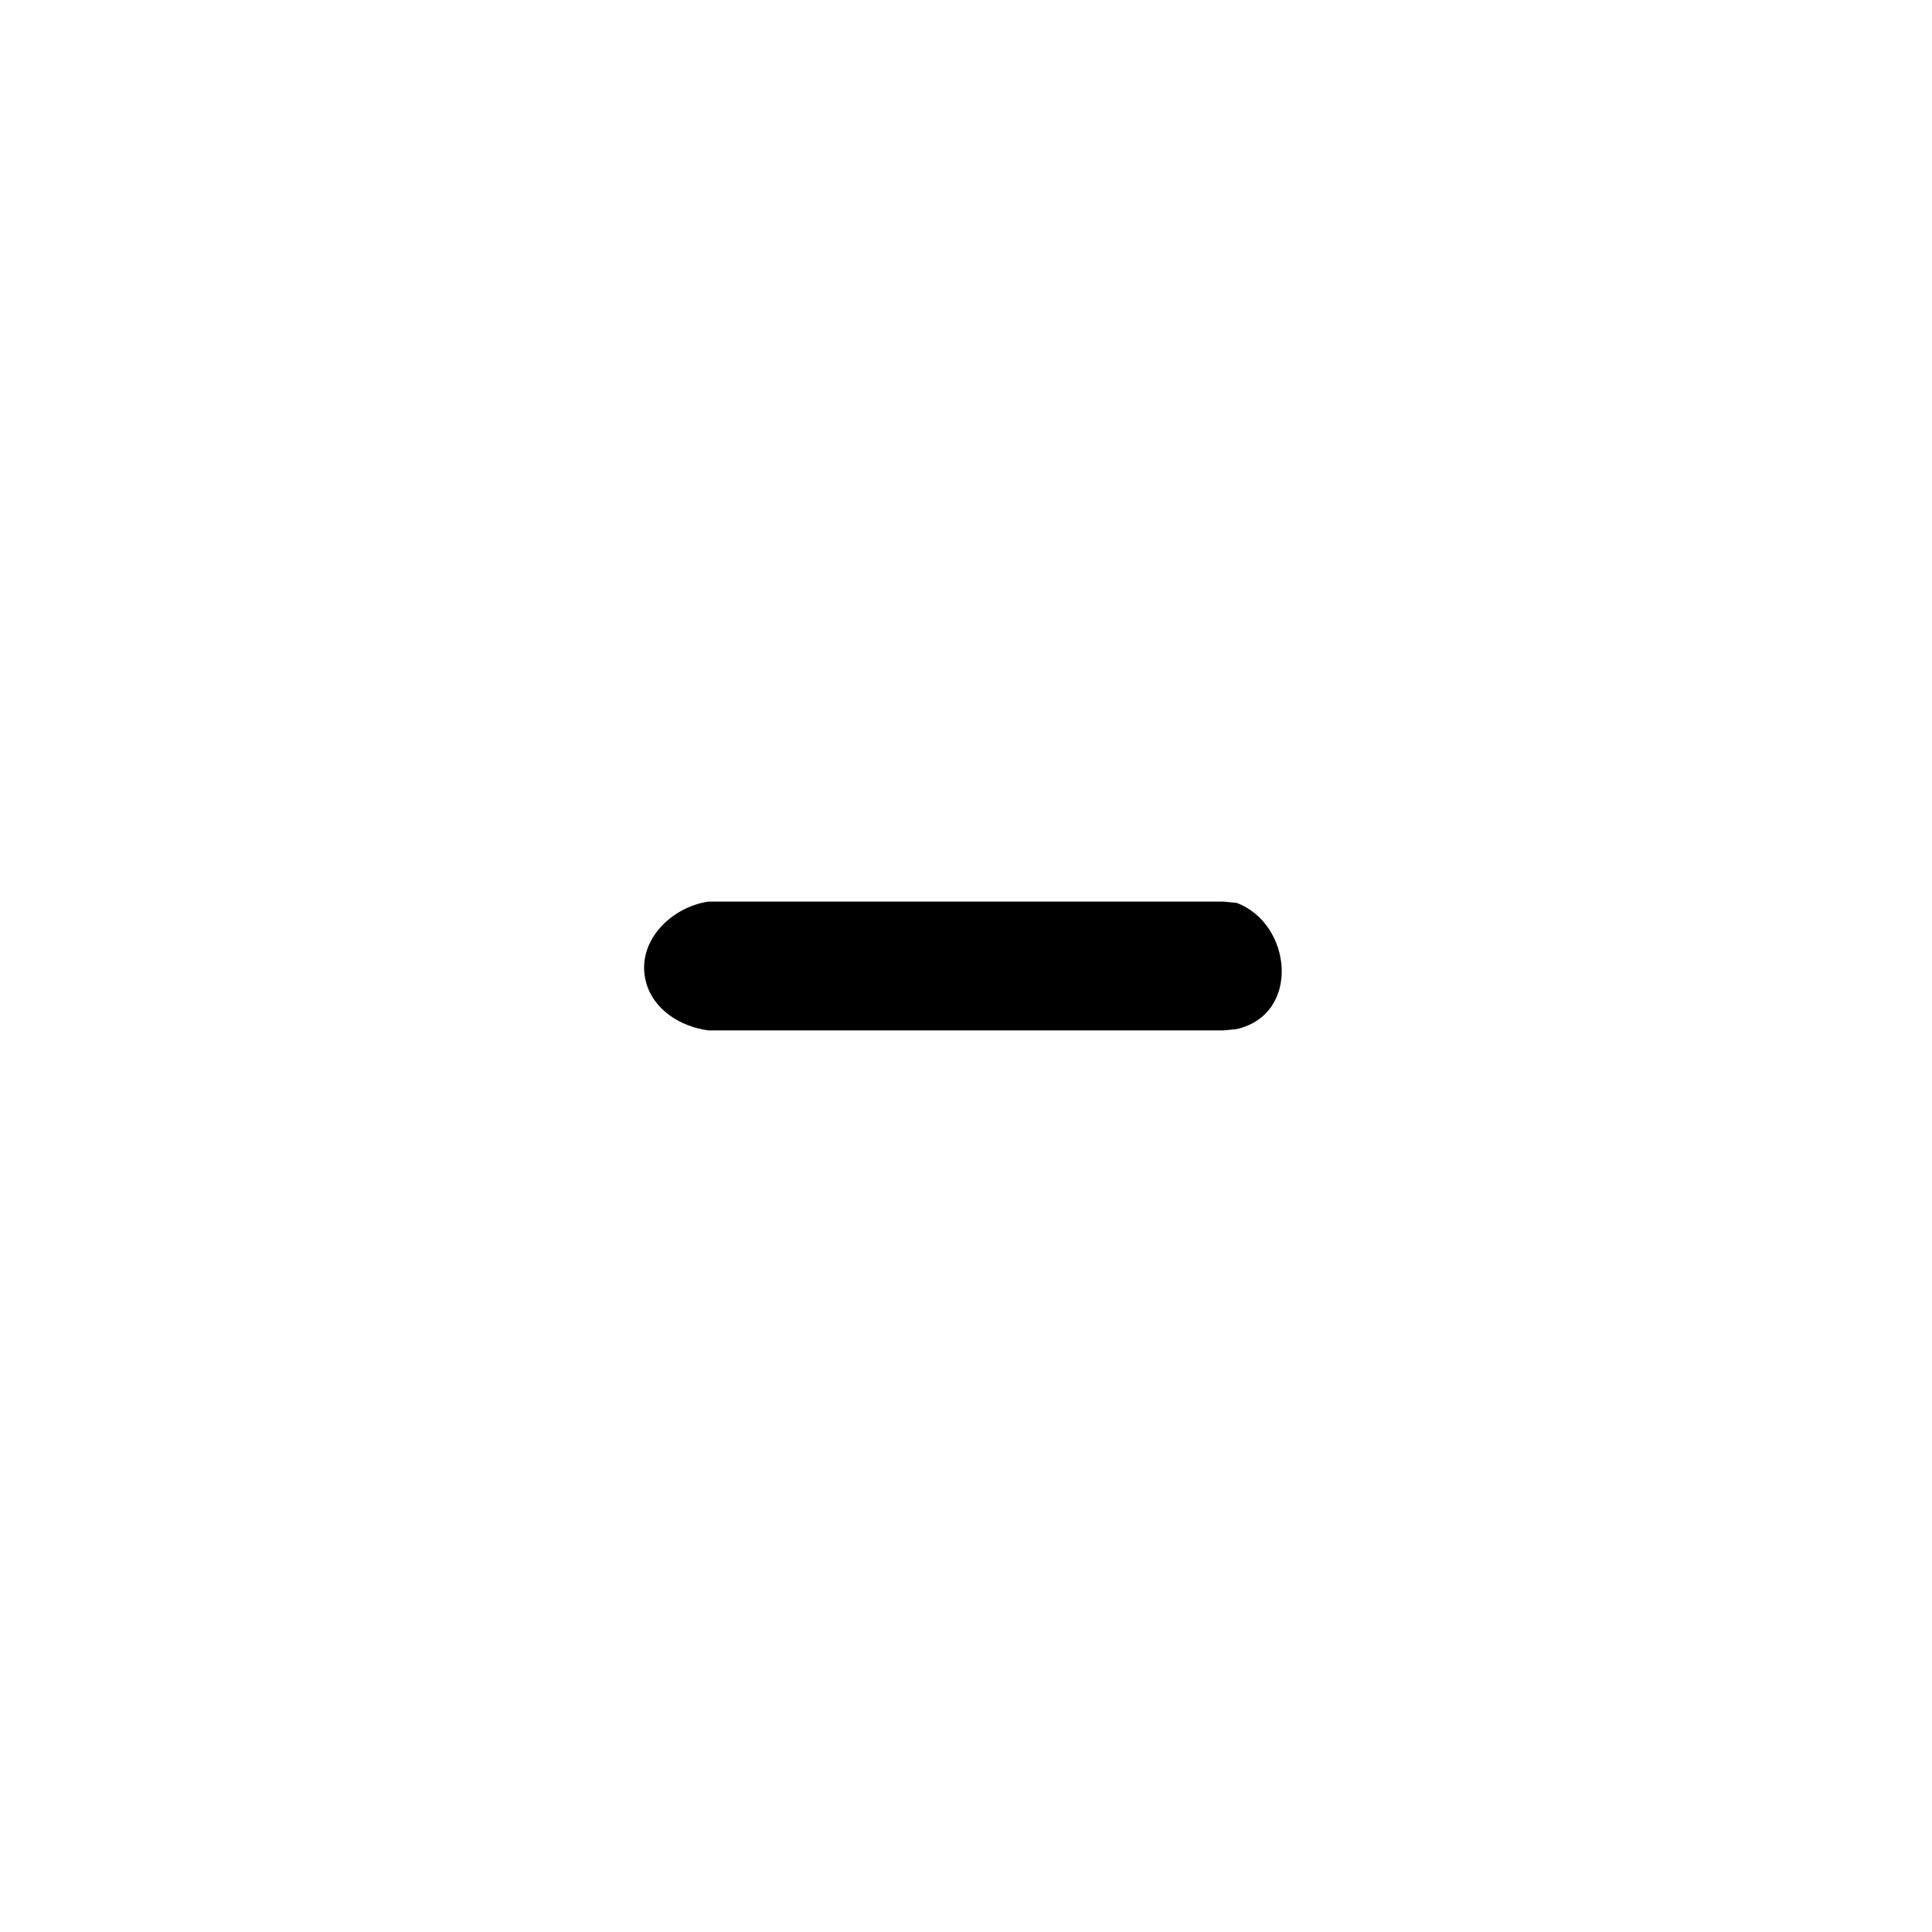
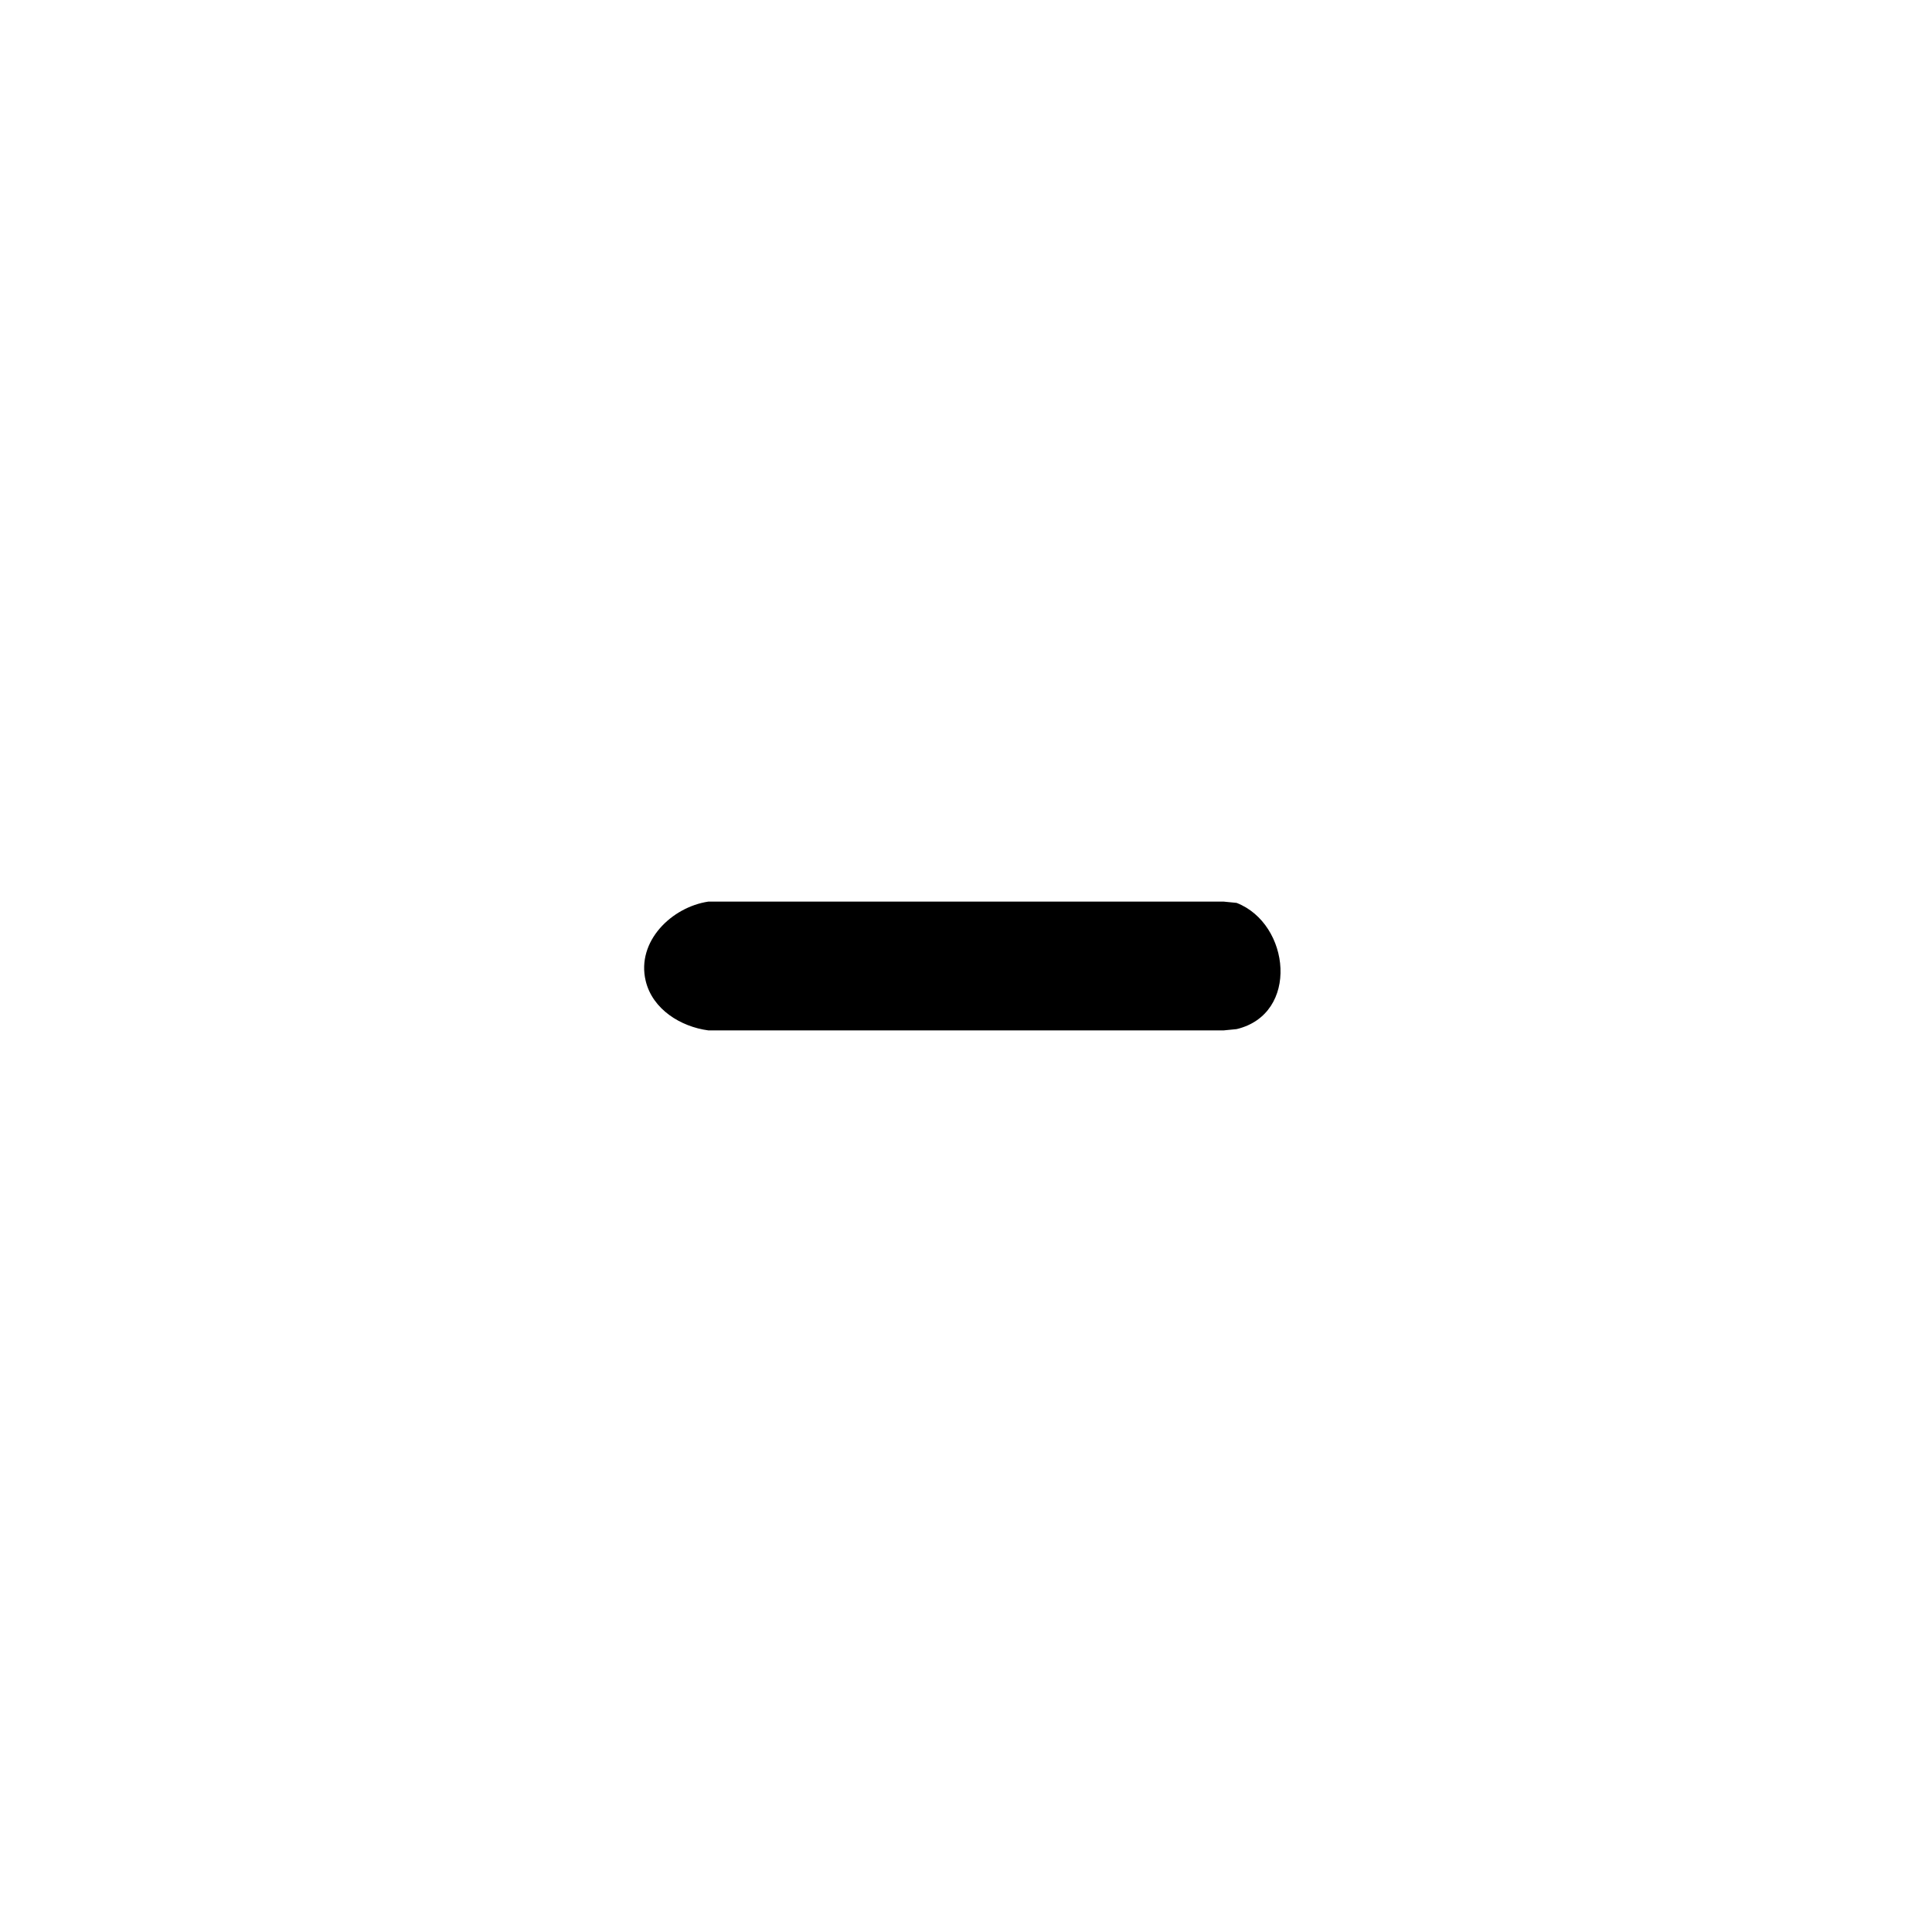
<svg xmlns="http://www.w3.org/2000/svg" width="15" height="15" fill="currentColor" viewBox="0 0 15 15">
-   <path d="M9.601 7.01c.431.161.502.865 0 .98L9.5 8h-4c-.216-.028-.433-.162-.487-.385-.074-.308.199-.573.487-.615h4Z" />
+   <path d="M9.601 7.01c.418.163.49.863 0 .98L9.5 8h-4c-.214-.028-.434-.163-.487-.385-.073-.306.202-.573.487-.615h4Z" />
</svg>
